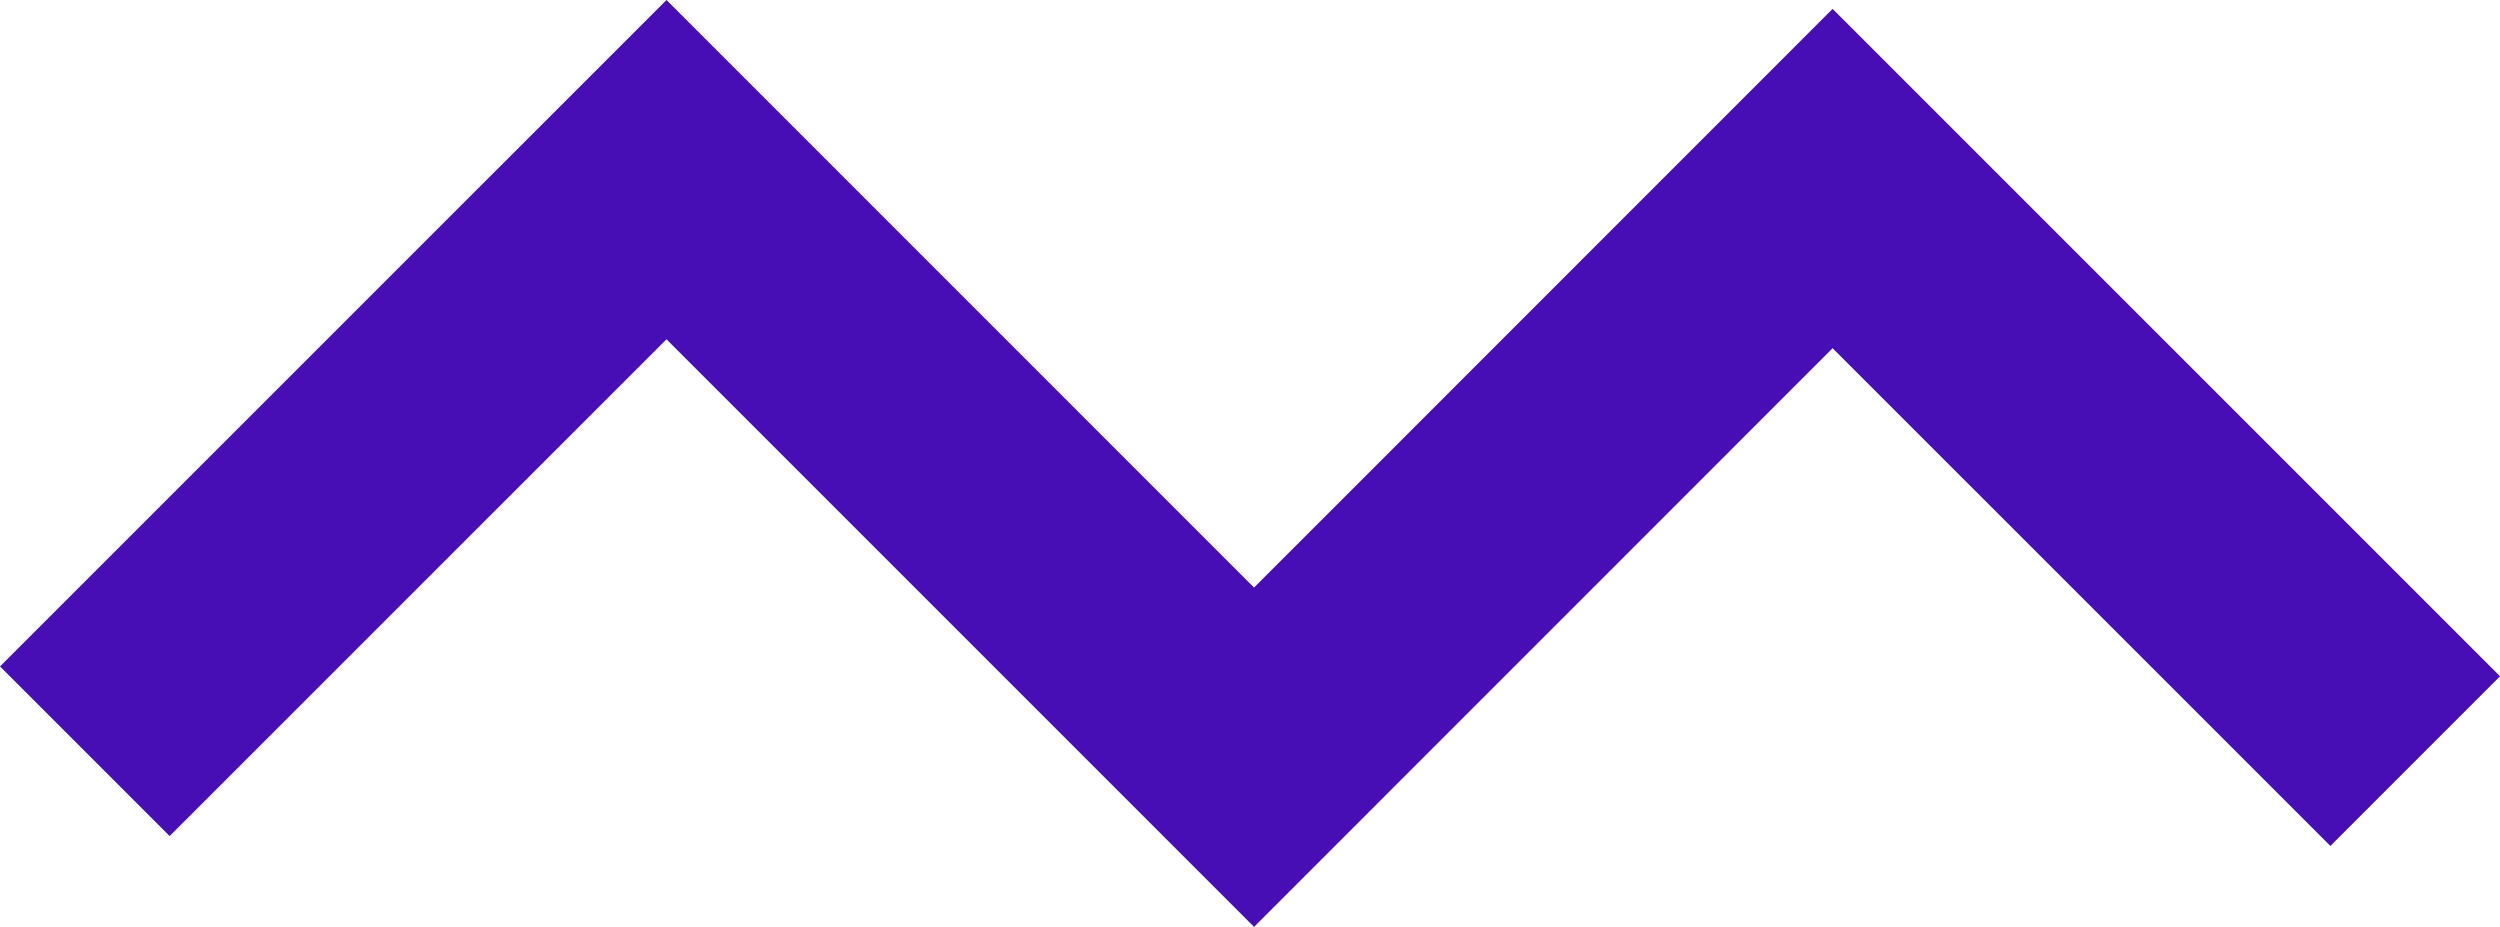
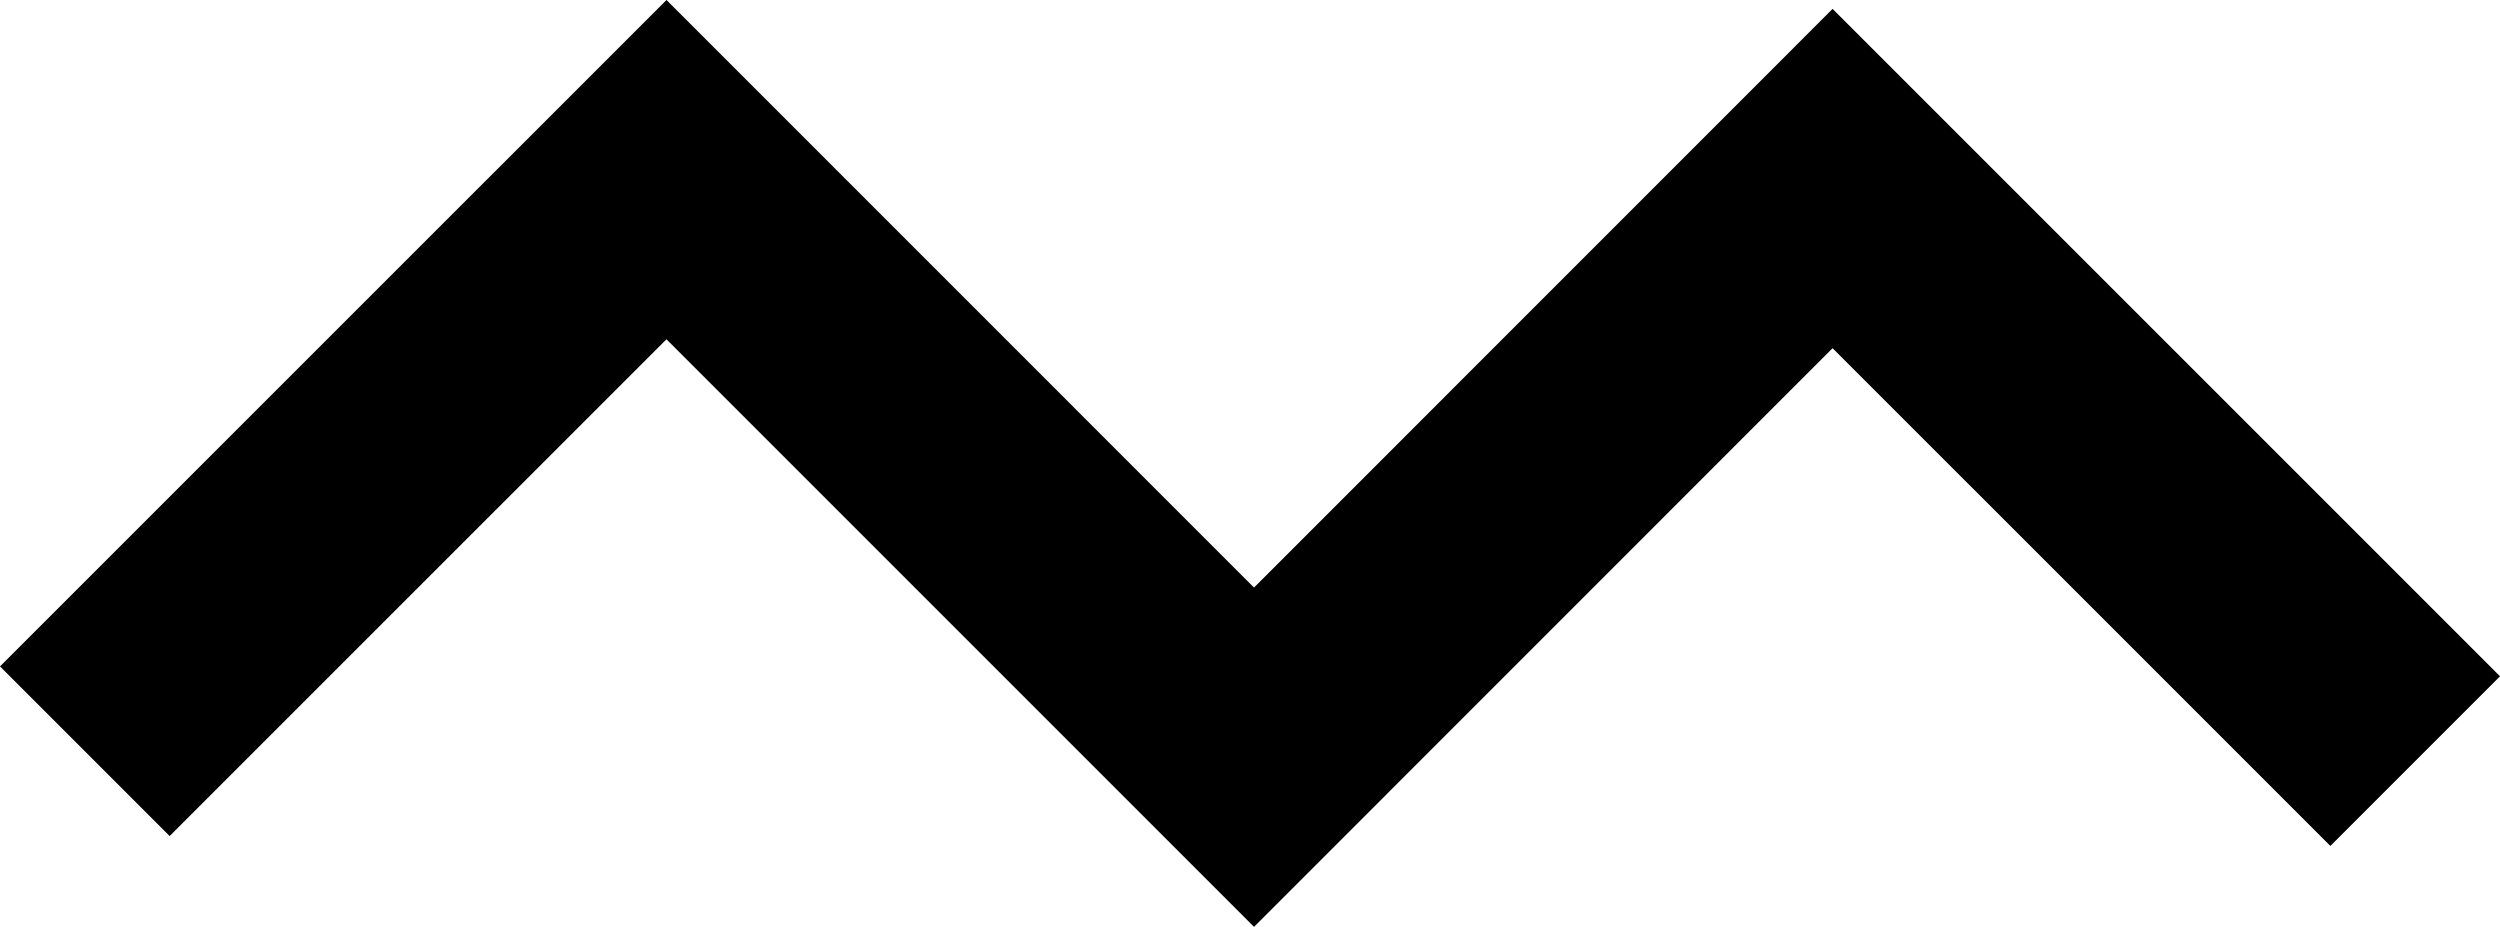
<svg xmlns="http://www.w3.org/2000/svg" viewBox="0 0 156.307 57.949">
-   <path data-name="Path 14" d="M5.303 46.969L41.67 10.607l36.735 36.736 36.173-36.18 36.426 36.425" fill="none" stroke="#480eb5" stroke-miterlimit="10" stroke-width="15" />
+   <path data-name="Path 14" d="M5.303 46.969L41.67 10.607l36.735 36.736 36.173-36.18 36.426 36.425" fill="none" stroke="black" stroke-miterlimit="10" stroke-width="15" />
</svg>
